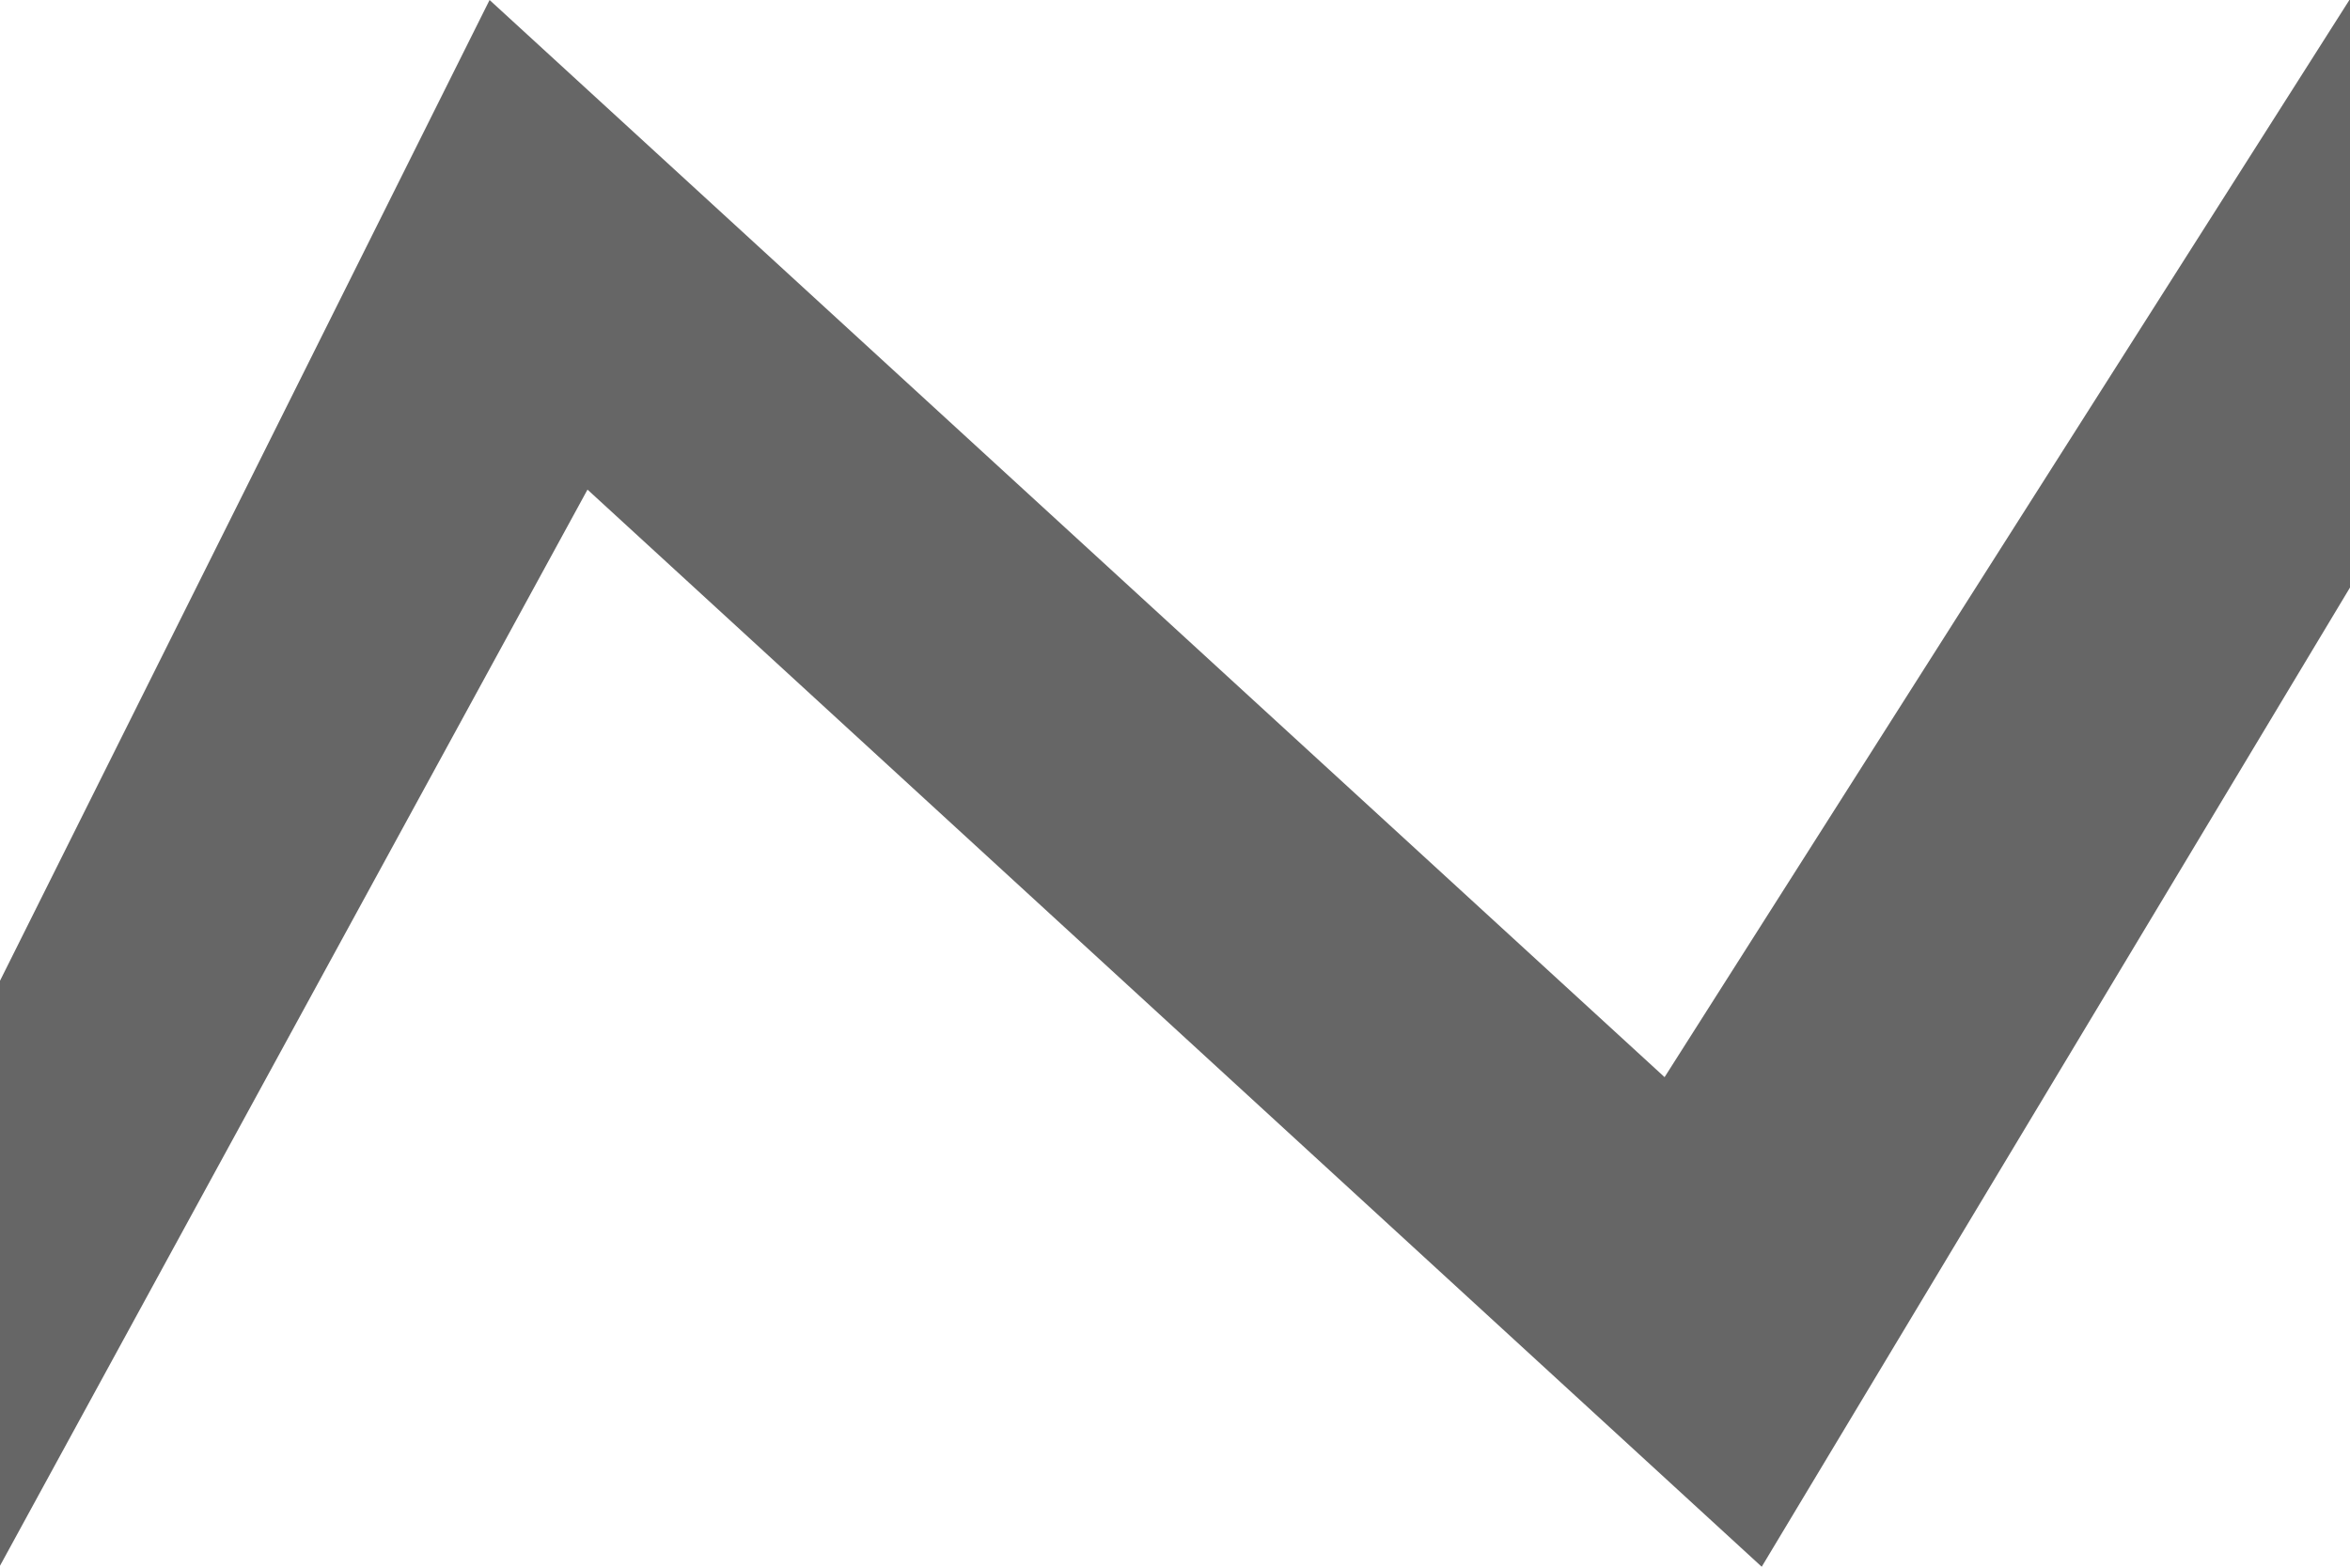
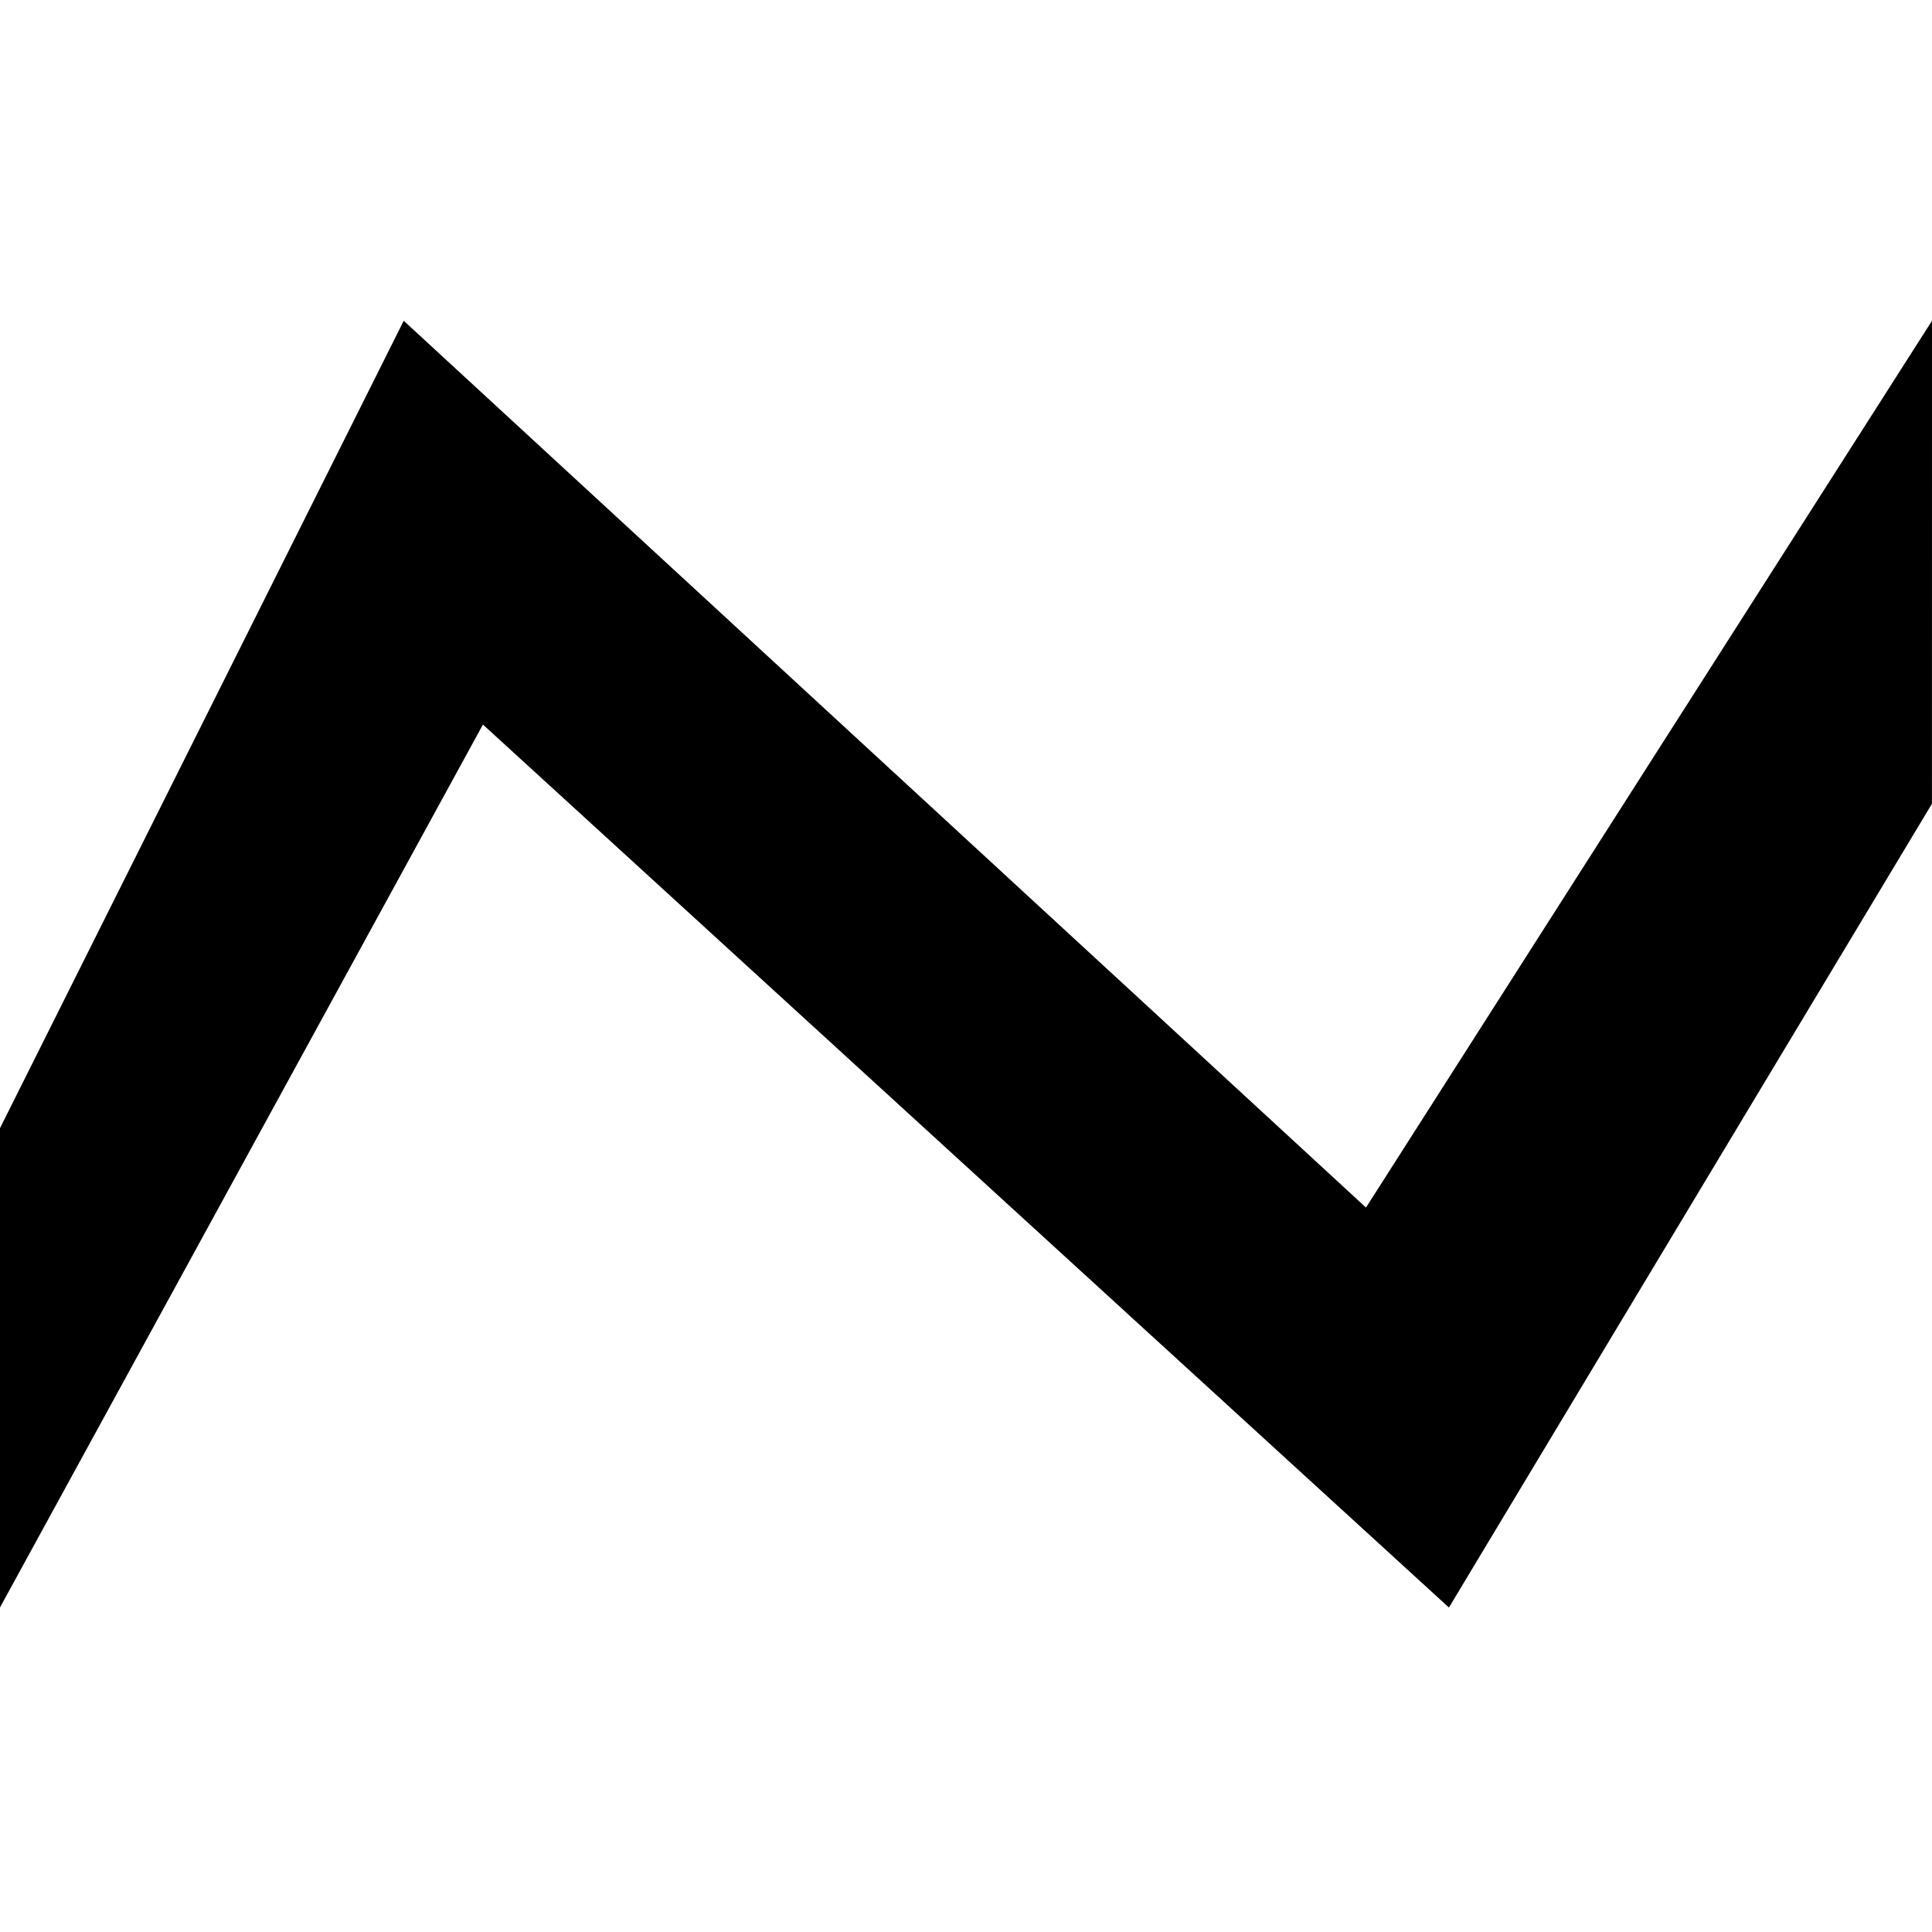
- <svg xmlns="http://www.w3.org/2000/svg" version="1.1" id="Layer_2" x="0px" y="0px" width="24" height="16.01" viewBox="0 0 24 16.01" enable-background="new 0 0.028 24 16" xml:space="preserve" fill="#666666">
-   <g>
-     <path d="M 24-0.010l-7,11.010l-12-11L0,10.016l0,5.974 L 6,5l 11.992,11l 6.008-10L 24-0.010 z" />
-   </g>
+ <svg xmlns="http://www.w3.org/2000/svg" version="1.1" width="32" height="32" viewBox="0 0 32 32">
+   <path d="M32 5.313l-9.375 14.688-15.938-14.688-6.688 13.375v7.938l8-14.625 16 14.625 8-13.313z" />
</svg>
